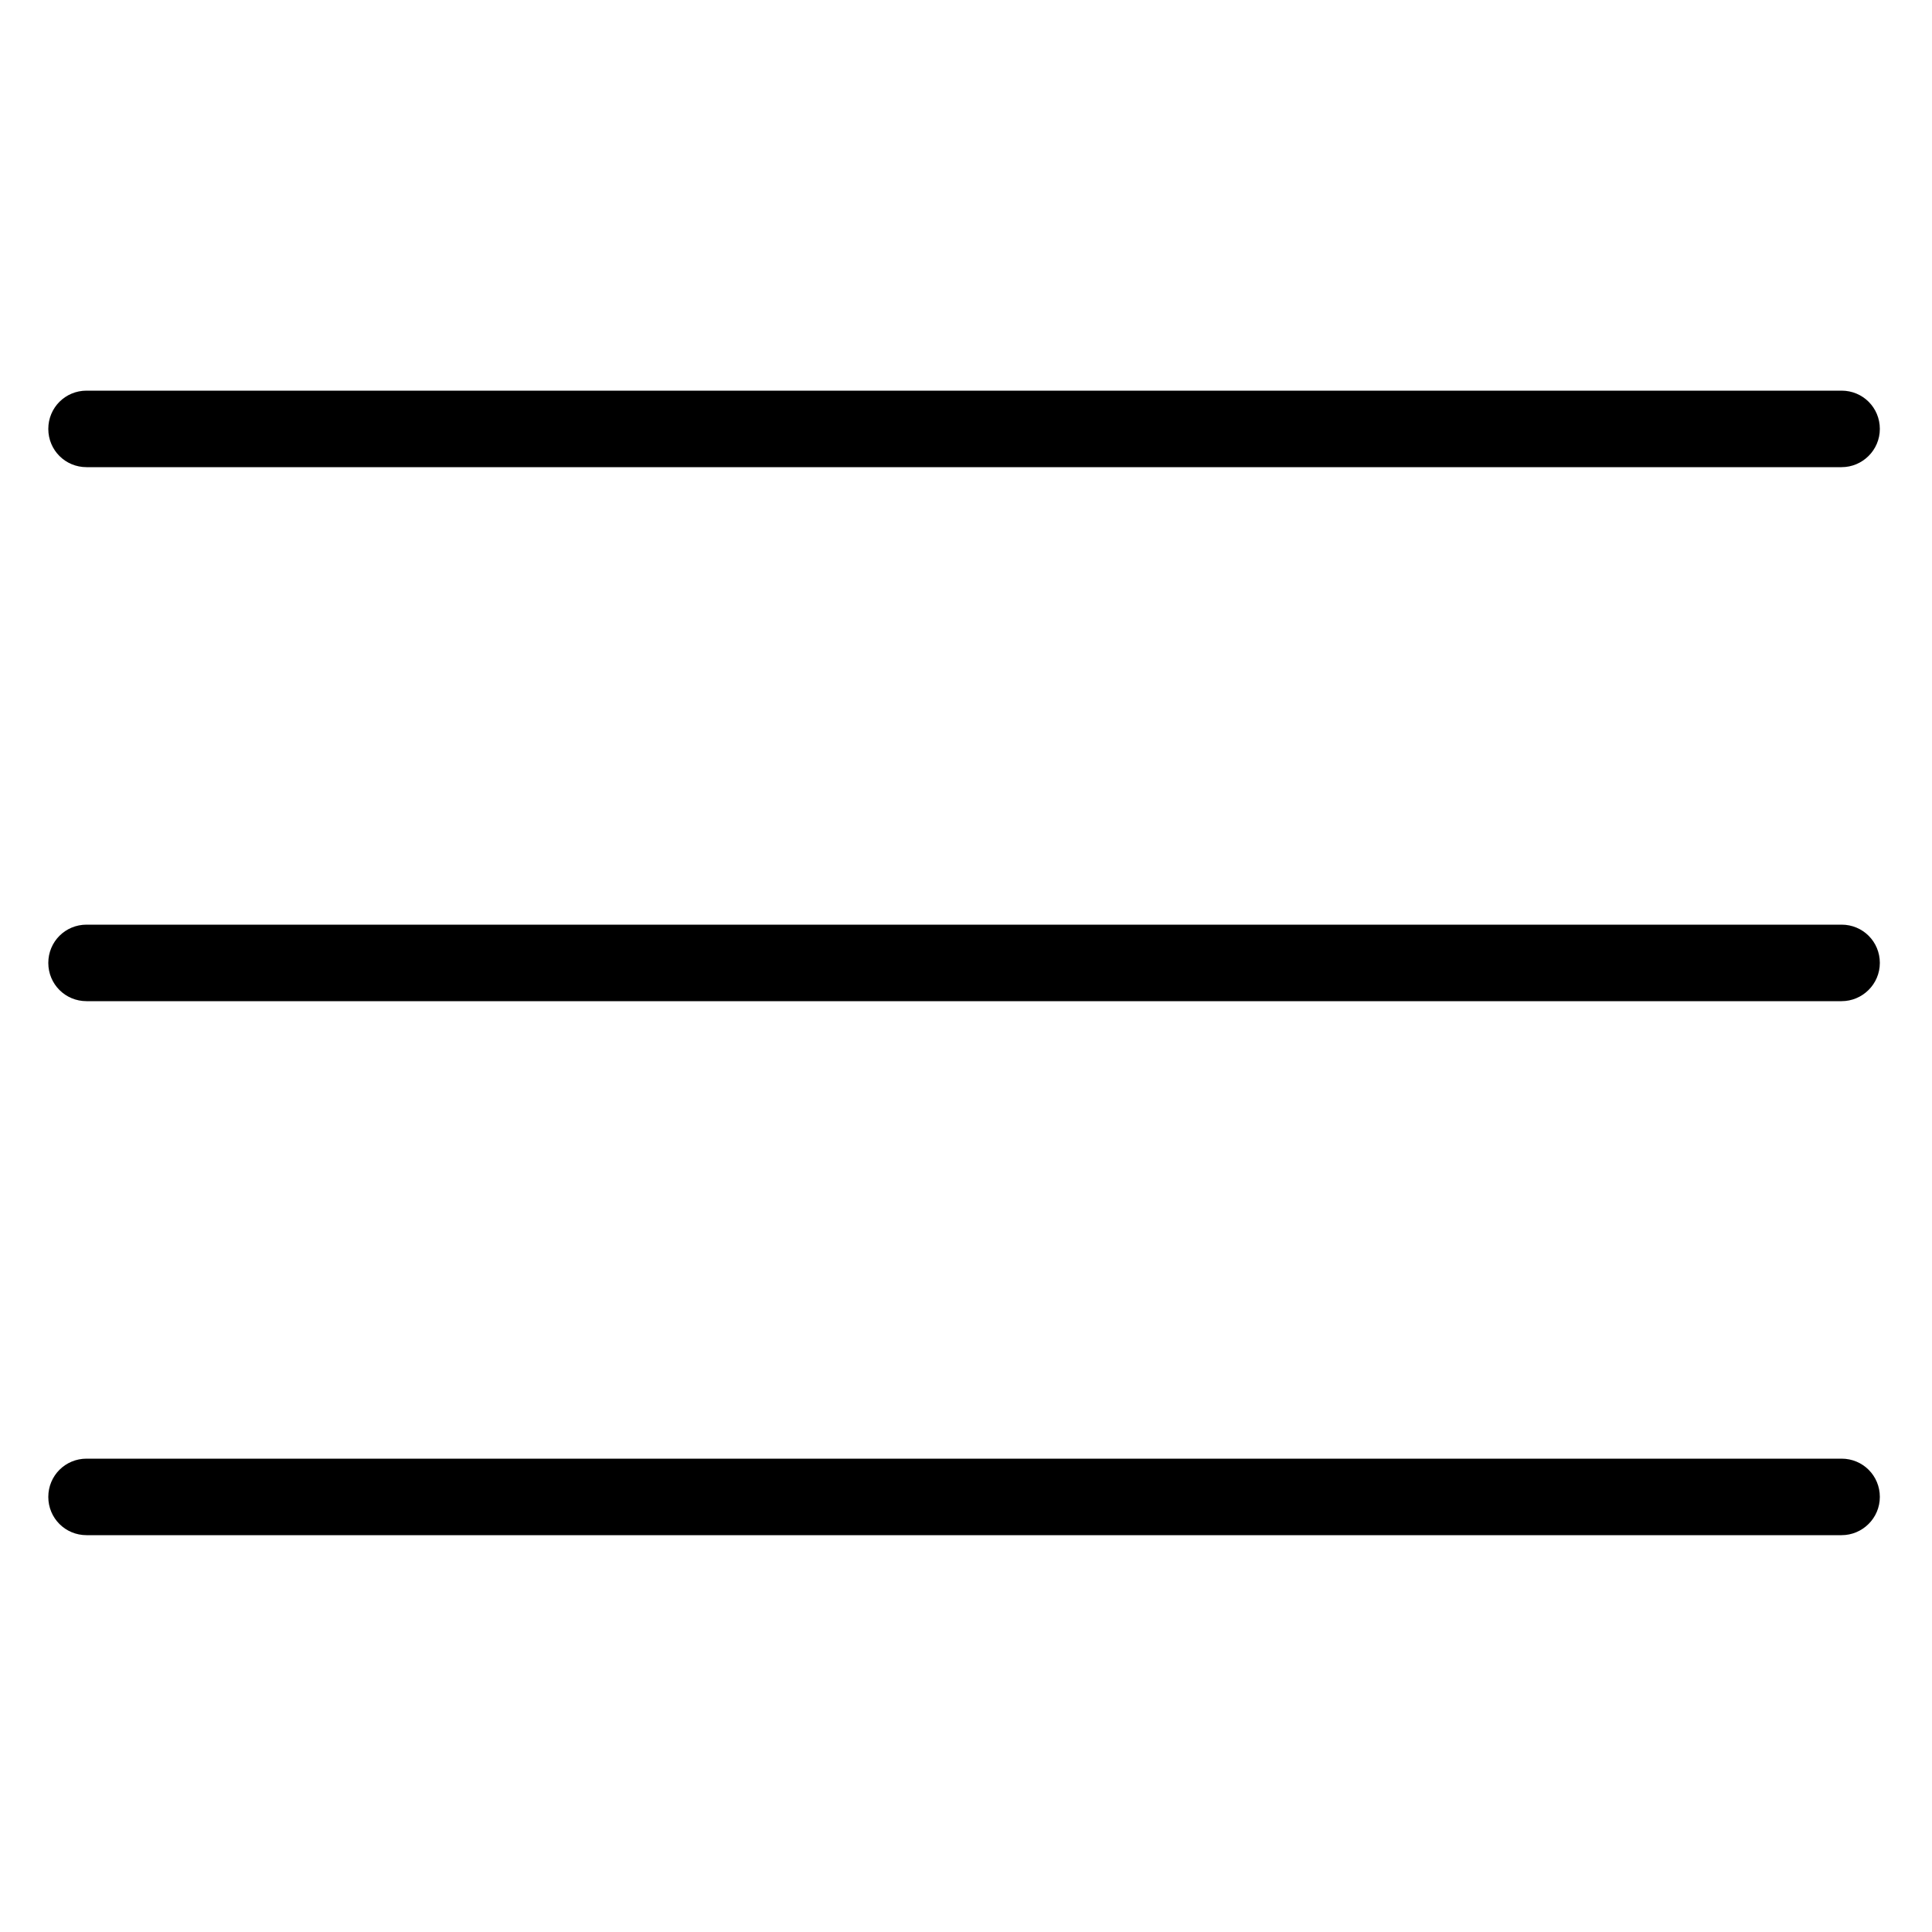
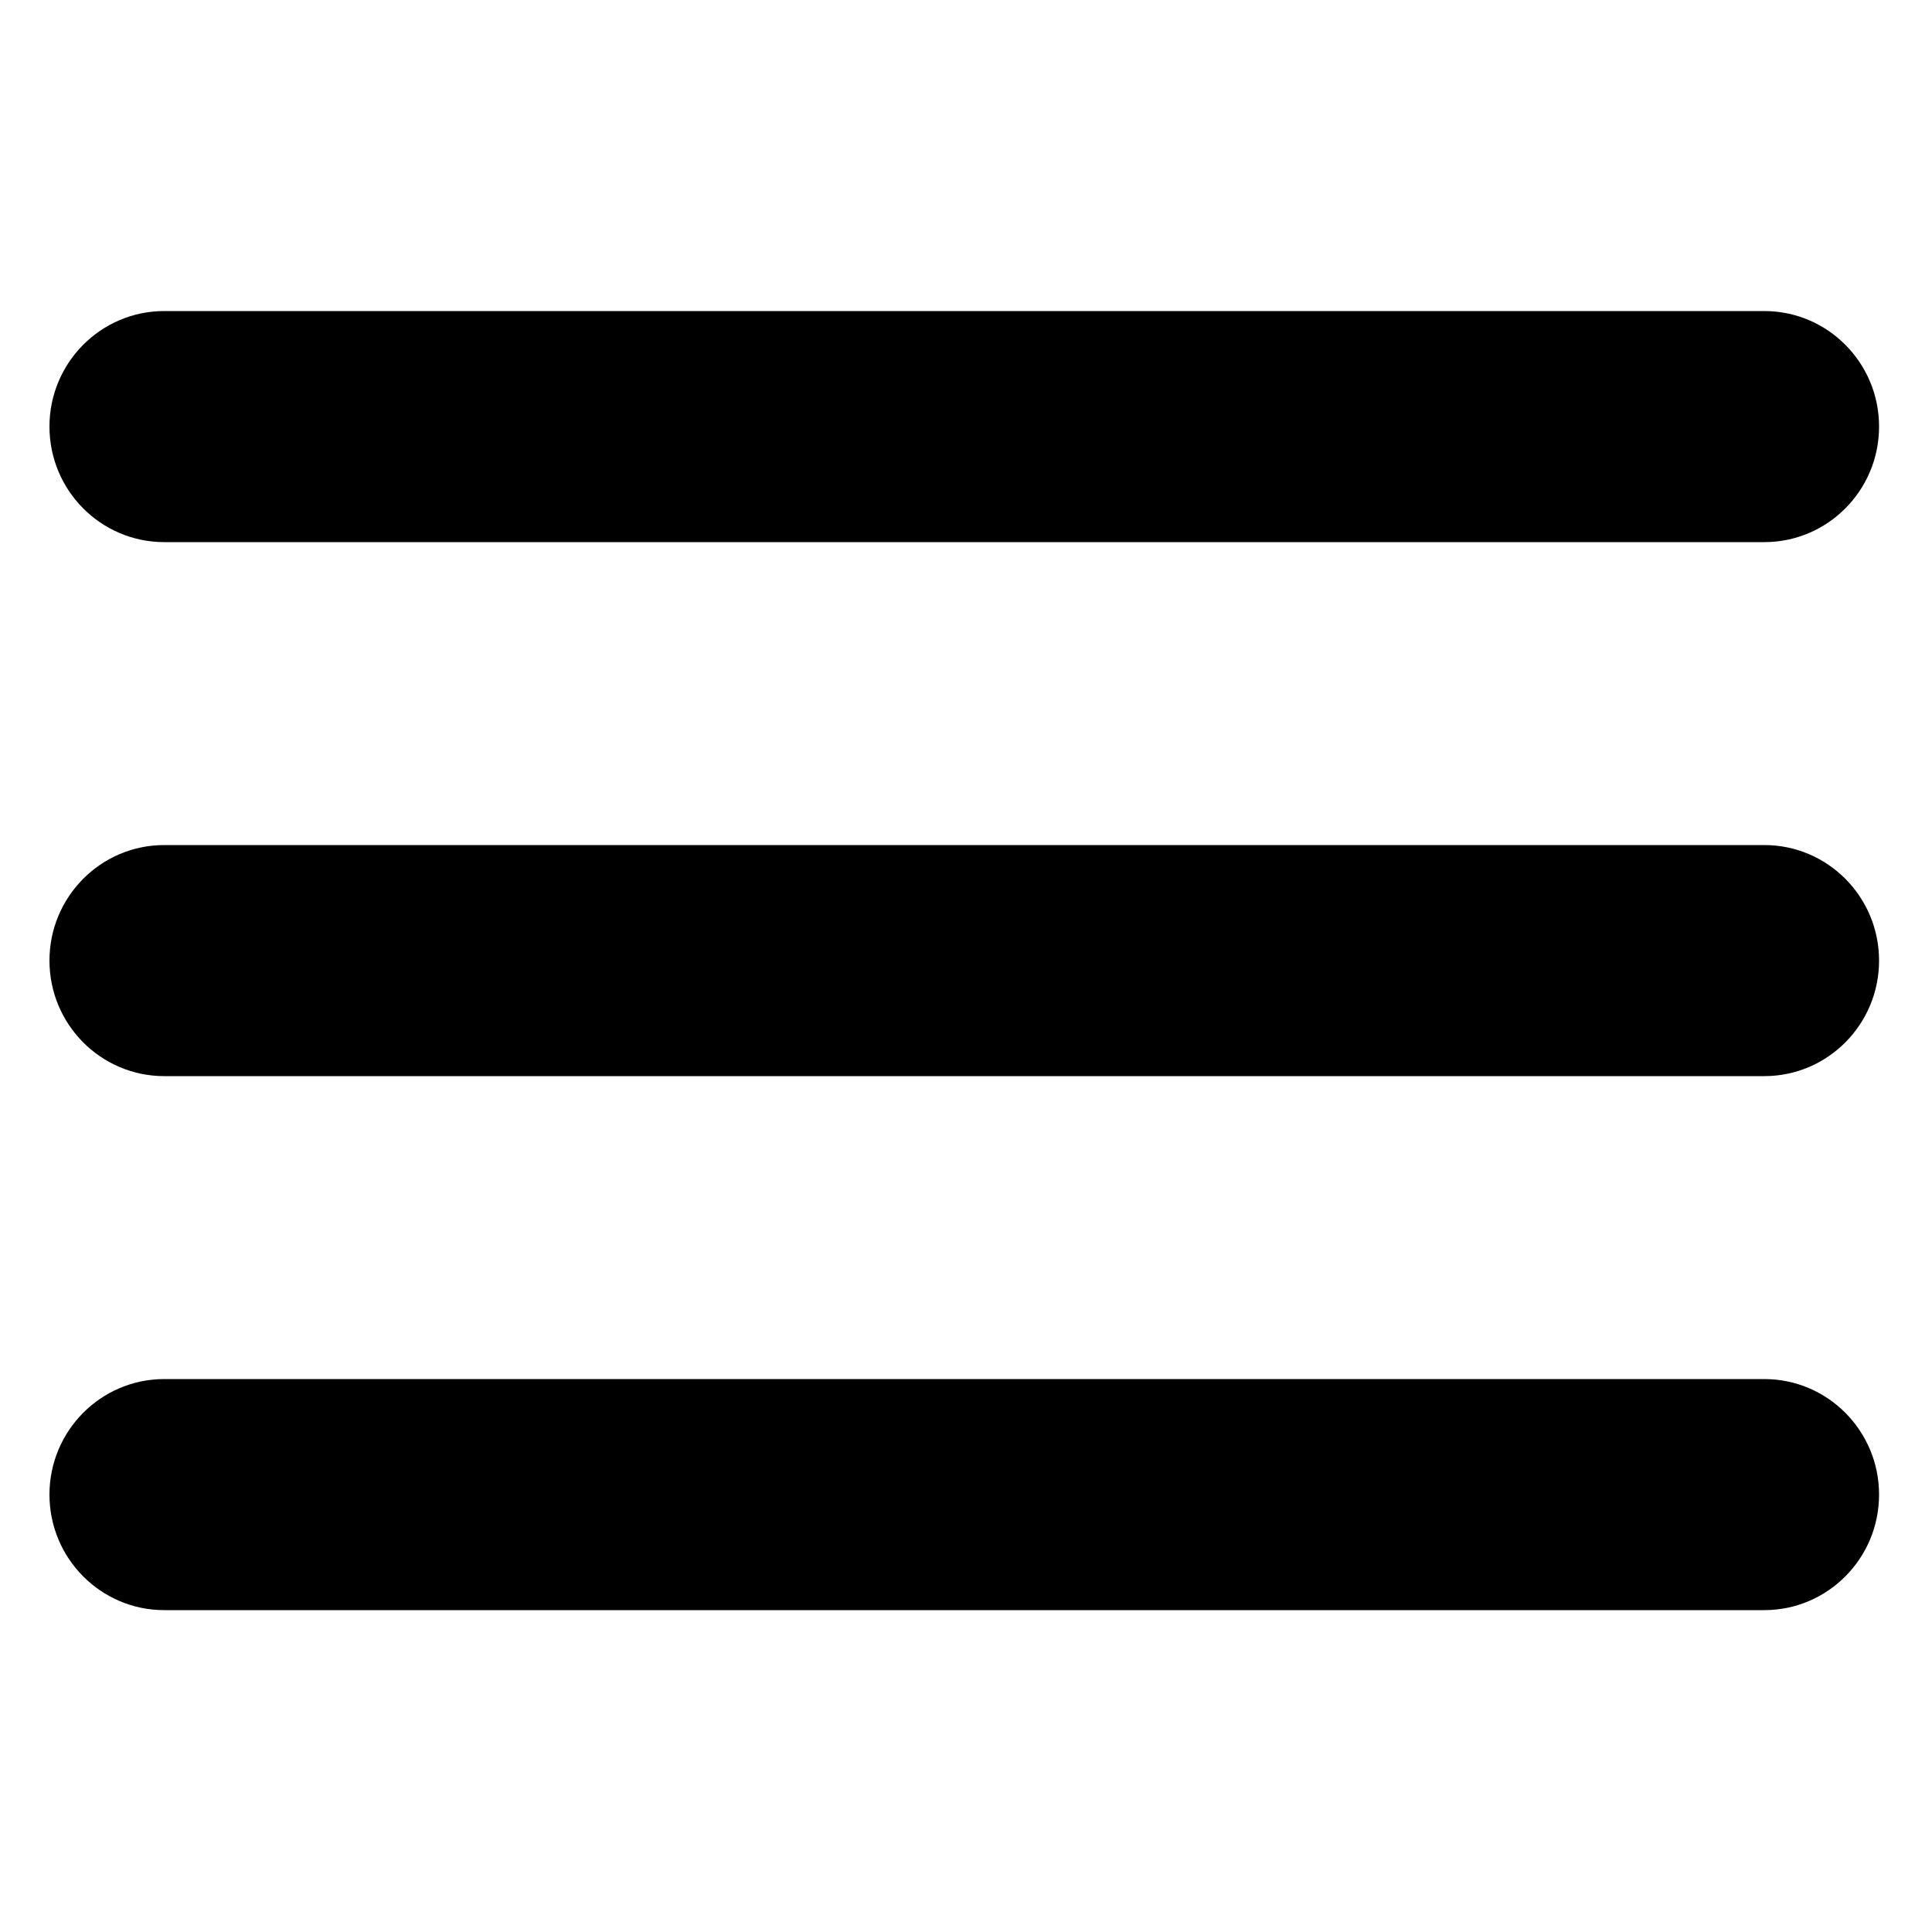
<svg xmlns="http://www.w3.org/2000/svg" version="1.1" id="Layer_1" x="0px" y="0px" viewBox="0 0 500 500" style="enable-background:new 0 0 500 500;" xml:space="preserve">
  <g>
-     <path d="M476.6,120.9H22.4c-5.5,0-9.9-4.4-9.9-9.9s4.4-9.9,9.9-9.9h454.2c5.5,0,9.9,4.4,9.9,9.9S482,120.9,476.6,120.9z" />
-   </g>
-   <g>
-     <path d="M476.6,397.3H22.4c-5.5,0-9.9-4.4-9.9-9.9s4.4-9.9,9.9-9.9h454.2c5.5,0,9.9,4.4,9.9,9.9S482,397.3,476.6,397.3z" />
-   </g>
-   <g>
-     <path d="M476.6,259.1H22.4c-5.5,0-9.9-4.4-9.9-9.9c0-5.5,4.4-9.9,9.9-9.9h454.2c5.5,0,9.9,4.4,9.9,9.9   C486.5,254.7,482,259.1,476.6,259.1z" />
+     <g>
+       <g>
+         <path d="M456.6,140.3H42.5c-16.4,0-29.7-13.4-29.7-29.9s13.3-29.9,29.7-29.9h414.1c16.4,0,29.7,13.4,29.7,29.9     S473,140.3,456.6,140.3z" />
+       </g>
+     </g>
+     <g>
+       <g>
+         <path d="M456.6,416.7H42.5c-16.4,0-29.7-13.4-29.7-29.9s13.3-29.9,29.7-29.9h414.1c16.4,0,29.7,13.4,29.7,29.9     S473,416.7,456.6,416.7z" />
+       </g>
+     </g>
+     <g>
+       <g>
+         <path d="M456.6,278.5H42.5c-16.4,0-29.7-13.4-29.7-29.9c0-16.5,13.3-29.9,29.7-29.9h414.1     c16.4,0,29.7,13.4,29.7,29.9C486.3,265.1,473,278.5,456.6,278.5z" />
+       </g>
+     </g>
  </g>
</svg>
